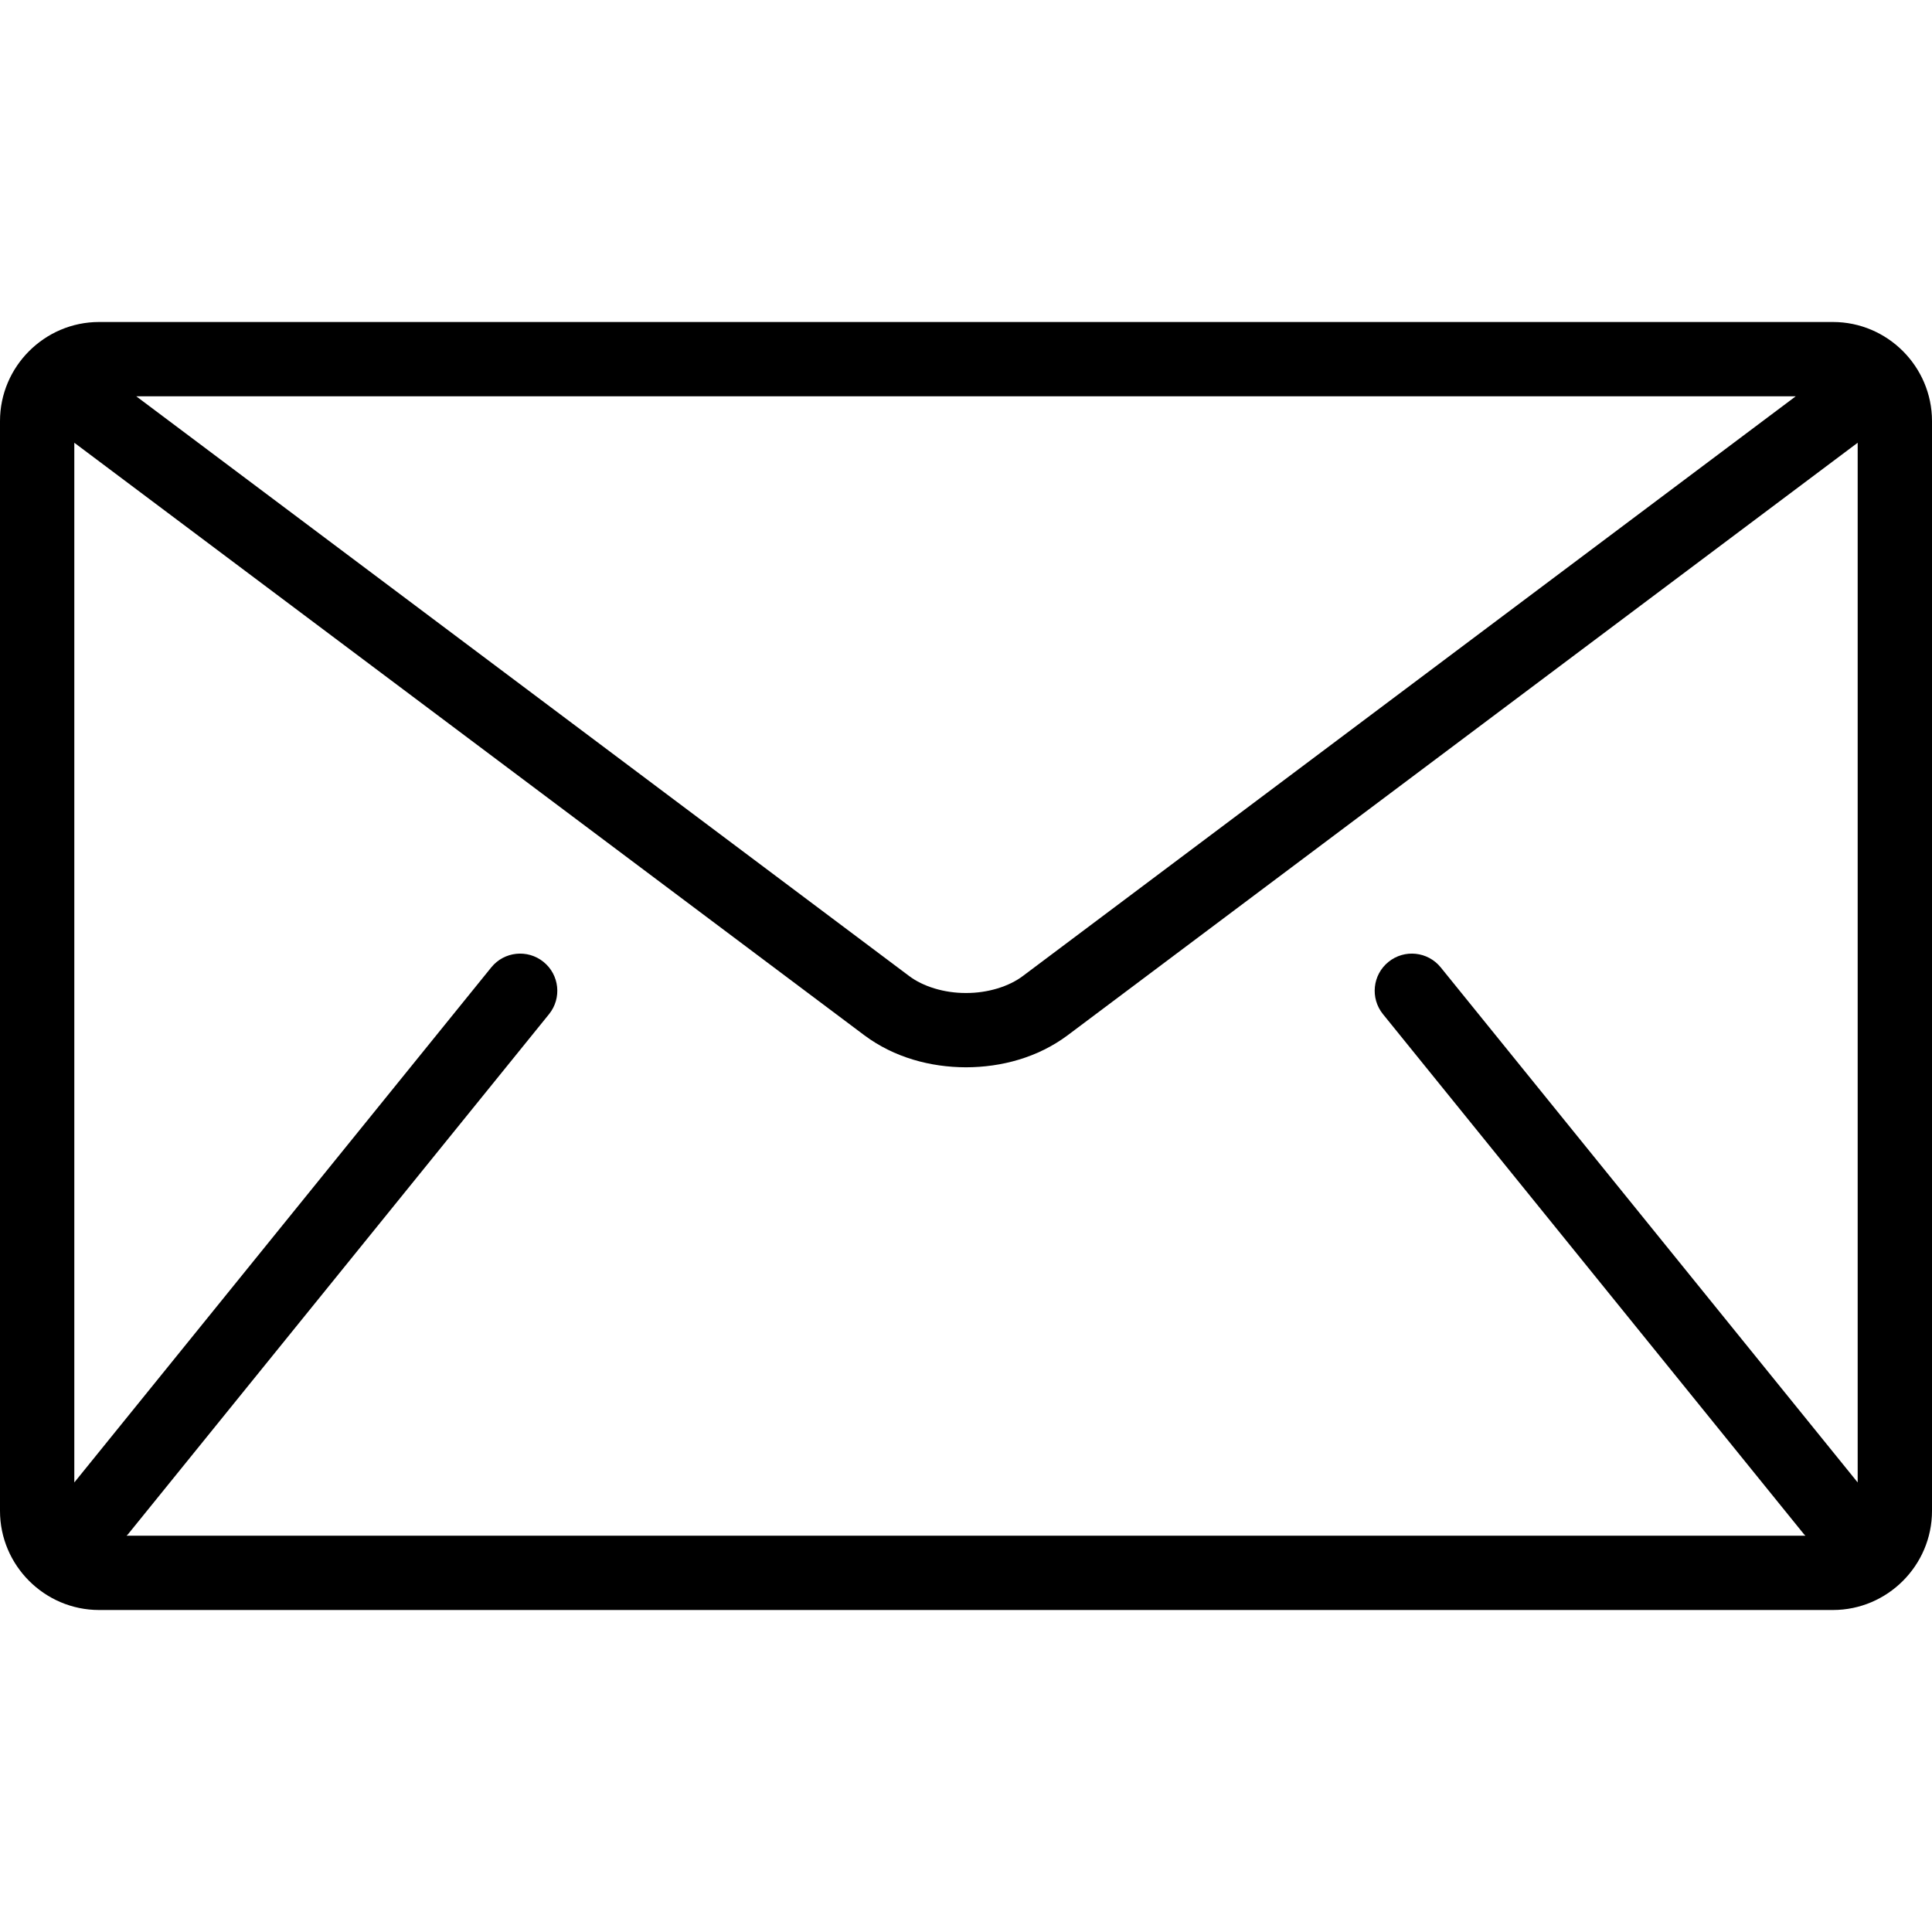
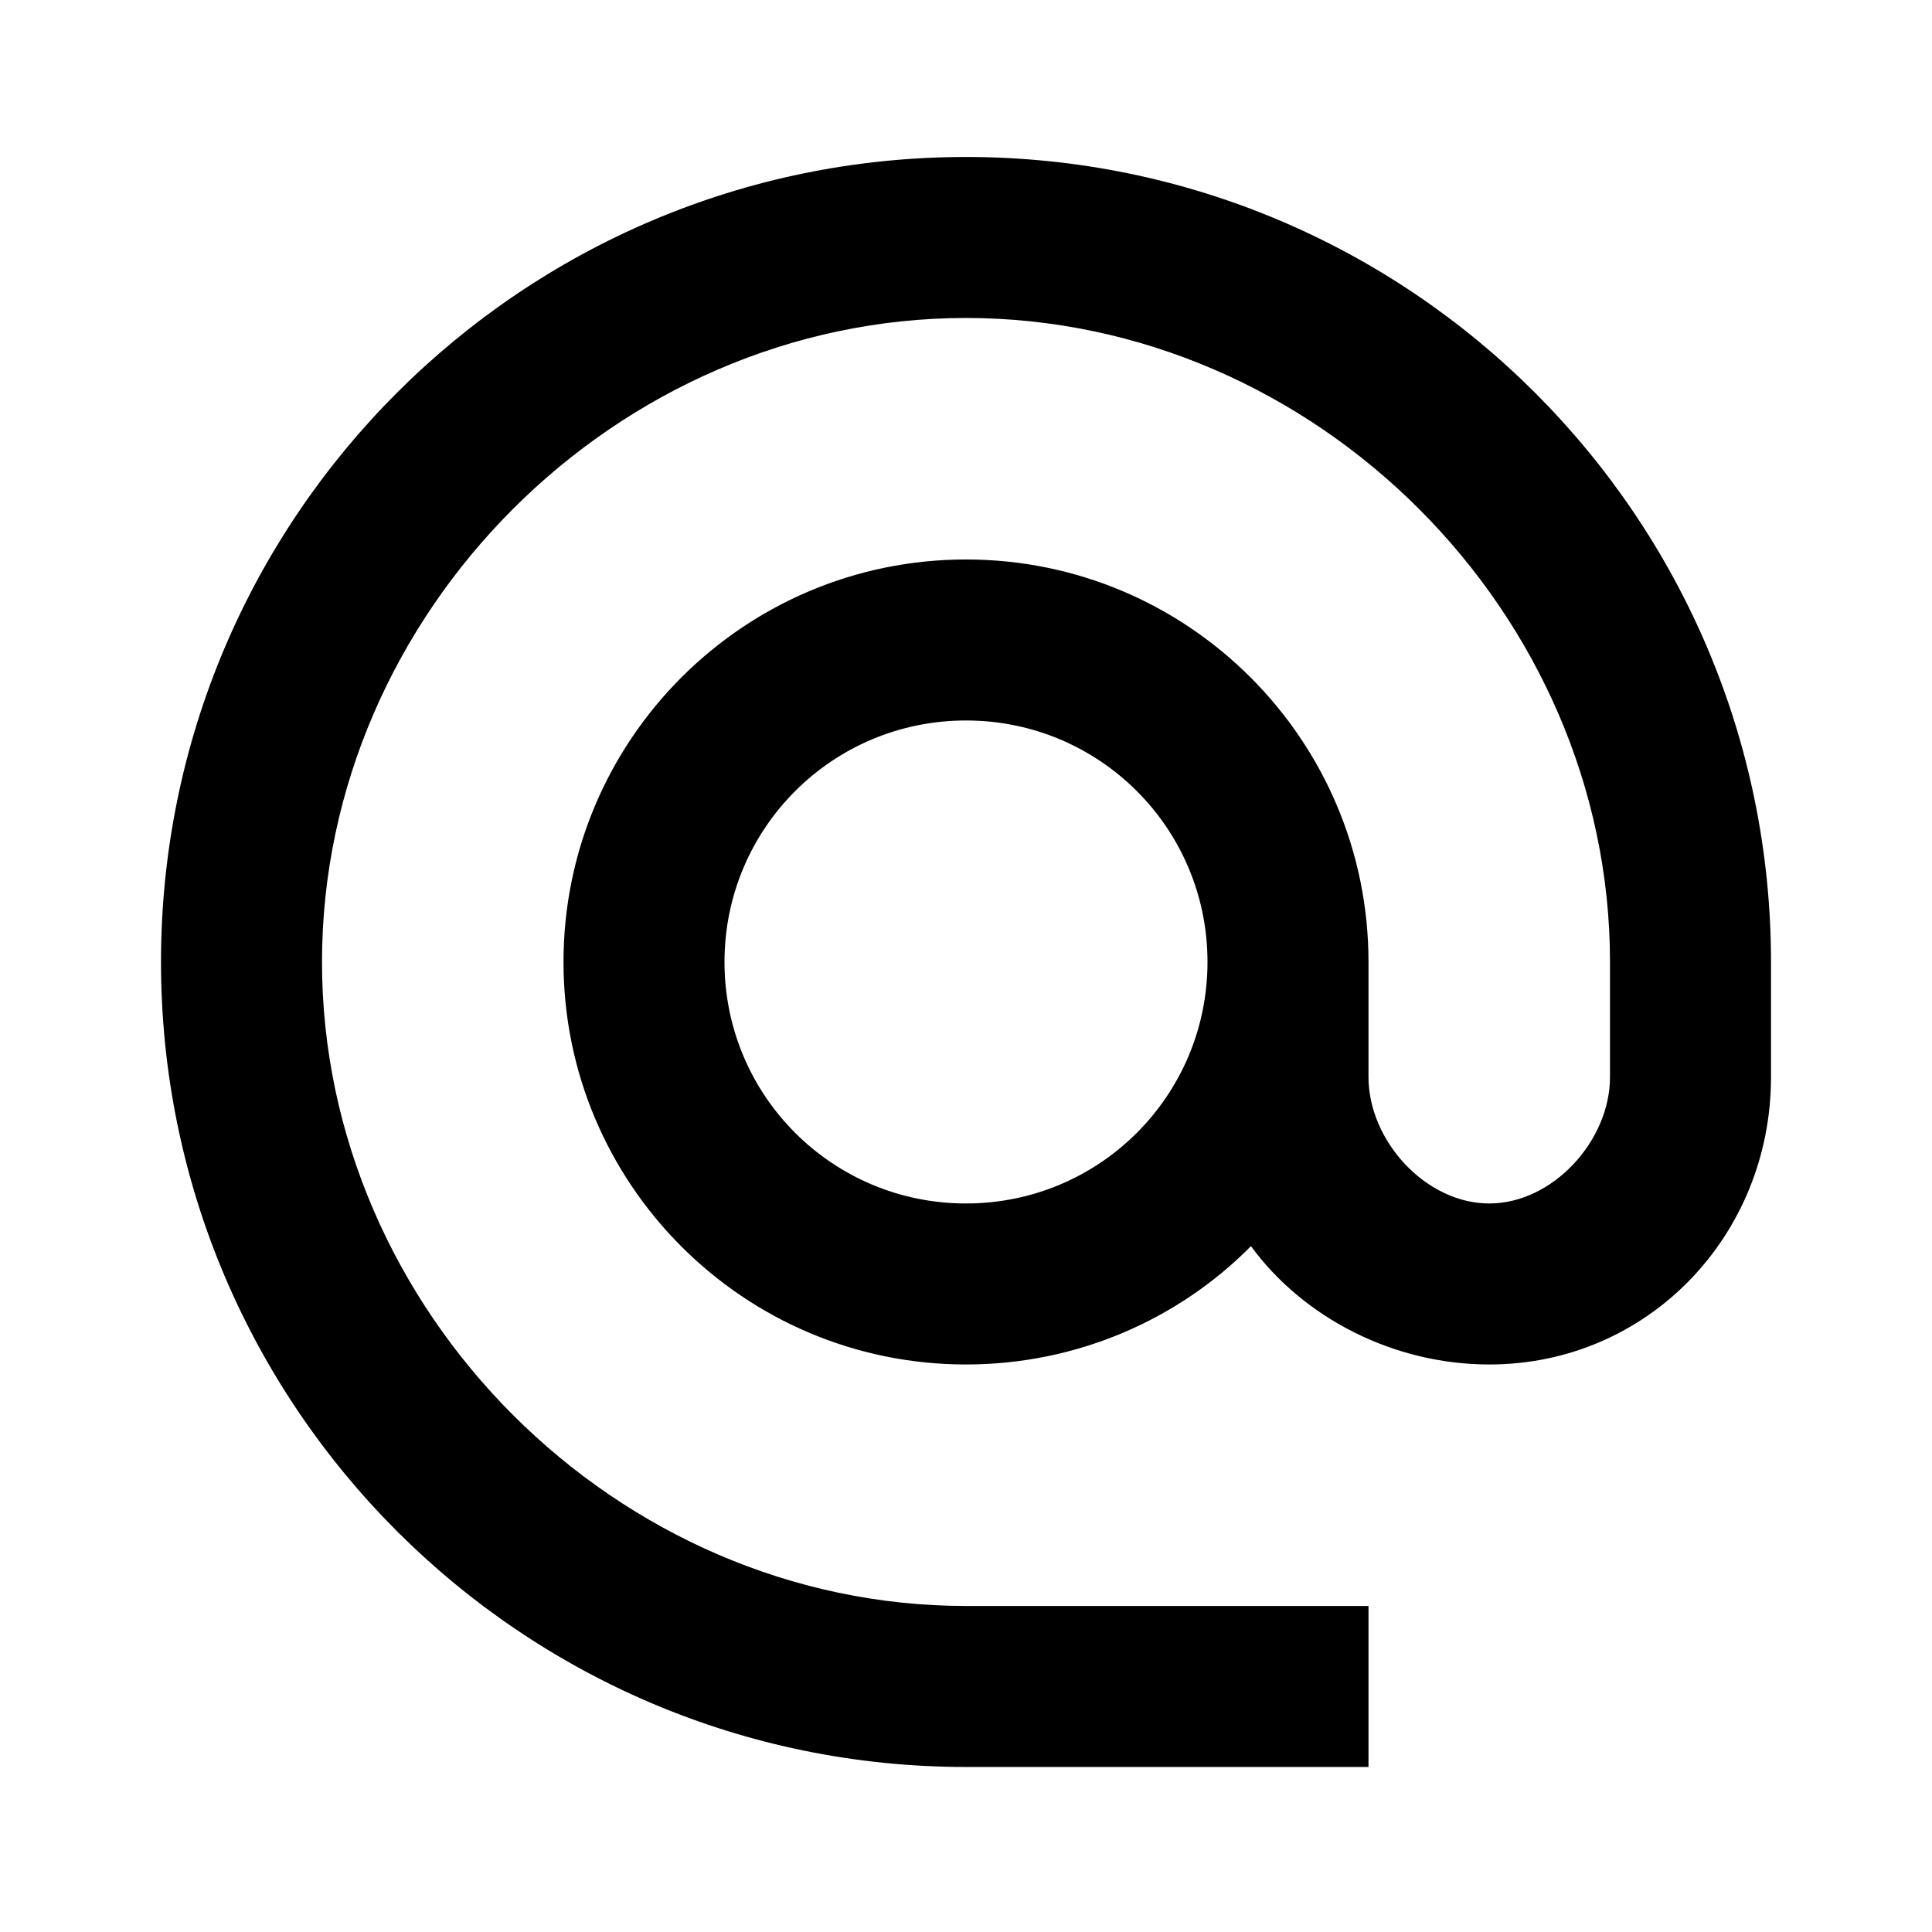
- <svg xmlns="http://www.w3.org/2000/svg" version="1.1" id="Capa_1" x="0px" y="0px" viewBox="0 0 512 512" style="enable-background:new 0 0 512 512;" xml:space="preserve">
-   <g>
-     <g>
-       <path d="M485.743,85.333H26.257C11.815,85.333,0,97.148,0,111.589V400.41c0,14.44,11.815,26.257,26.257,26.257h459.487    c14.44,0,26.257-11.815,26.257-26.257V111.589C512,97.148,500.185,85.333,485.743,85.333z M475.89,105.024L271.104,258.626    c-3.682,2.802-9.334,4.555-15.105,4.529c-5.77,0.026-11.421-1.727-15.104-4.529L36.109,105.024H475.89z M366.5,268.761    l111.59,137.847c0.112,0.138,0.249,0.243,0.368,0.368H33.542c0.118-0.131,0.256-0.23,0.368-0.368L145.5,268.761    c3.419-4.227,2.771-10.424-1.464-13.851c-4.227-3.419-10.424-2.771-13.844,1.457l-110.5,136.501V117.332l209.394,157.046    c7.871,5.862,17.447,8.442,26.912,8.468c9.452-0.02,19.036-2.6,26.912-8.468l209.394-157.046v275.534L381.807,256.367    c-3.42-4.227-9.623-4.877-13.844-1.457C363.729,258.329,363.079,264.534,366.5,268.761z" />
-     </g>
-   </g>
-   <g>
- </g>
-   <g>
- </g>
-   <g>
- </g>
-   <g>
- </g>
-   <g>
- </g>
-   <g>
- </g>
-   <g>
- </g>
-   <g>
- </g>
-   <g>
- </g>
-   <g>
- </g>
-   <g>
- </g>
-   <g>
- </g>
-   <g>
- </g>
-   <g>
- </g>
-   <g>
- </g>
+ <svg xmlns="http://www.w3.org/2000/svg" height="24px" viewBox="0 0 24 24" width="24px" fill="#000000">
+   <path d="M0 0h24v24H0V0z" fill="none" />
+   <path d="M12 1.95c-5.52 0-10 4.48-10 10s4.48 10 10 10h5v-2h-5c-4.34 0-8-3.66-8-8s3.66-8 8-8 8 3.66 8 8v1.43c0 .79-.71 1.57-1.5 1.57s-1.5-.78-1.5-1.57v-1.43c0-2.76-2.24-5-5-5s-5 2.24-5 5 2.24 5 5 5c1.38 0 2.64-.56 3.54-1.47.65.89 1.77 1.47 2.96 1.47 1.97 0 3.5-1.6 3.5-3.57v-1.43c0-5.52-4.48-10-10-10zm0 13c-1.66 0-3-1.34-3-3s1.34-3 3-3 3 1.34 3 3-1.34 3-3 3z" />
</svg>
